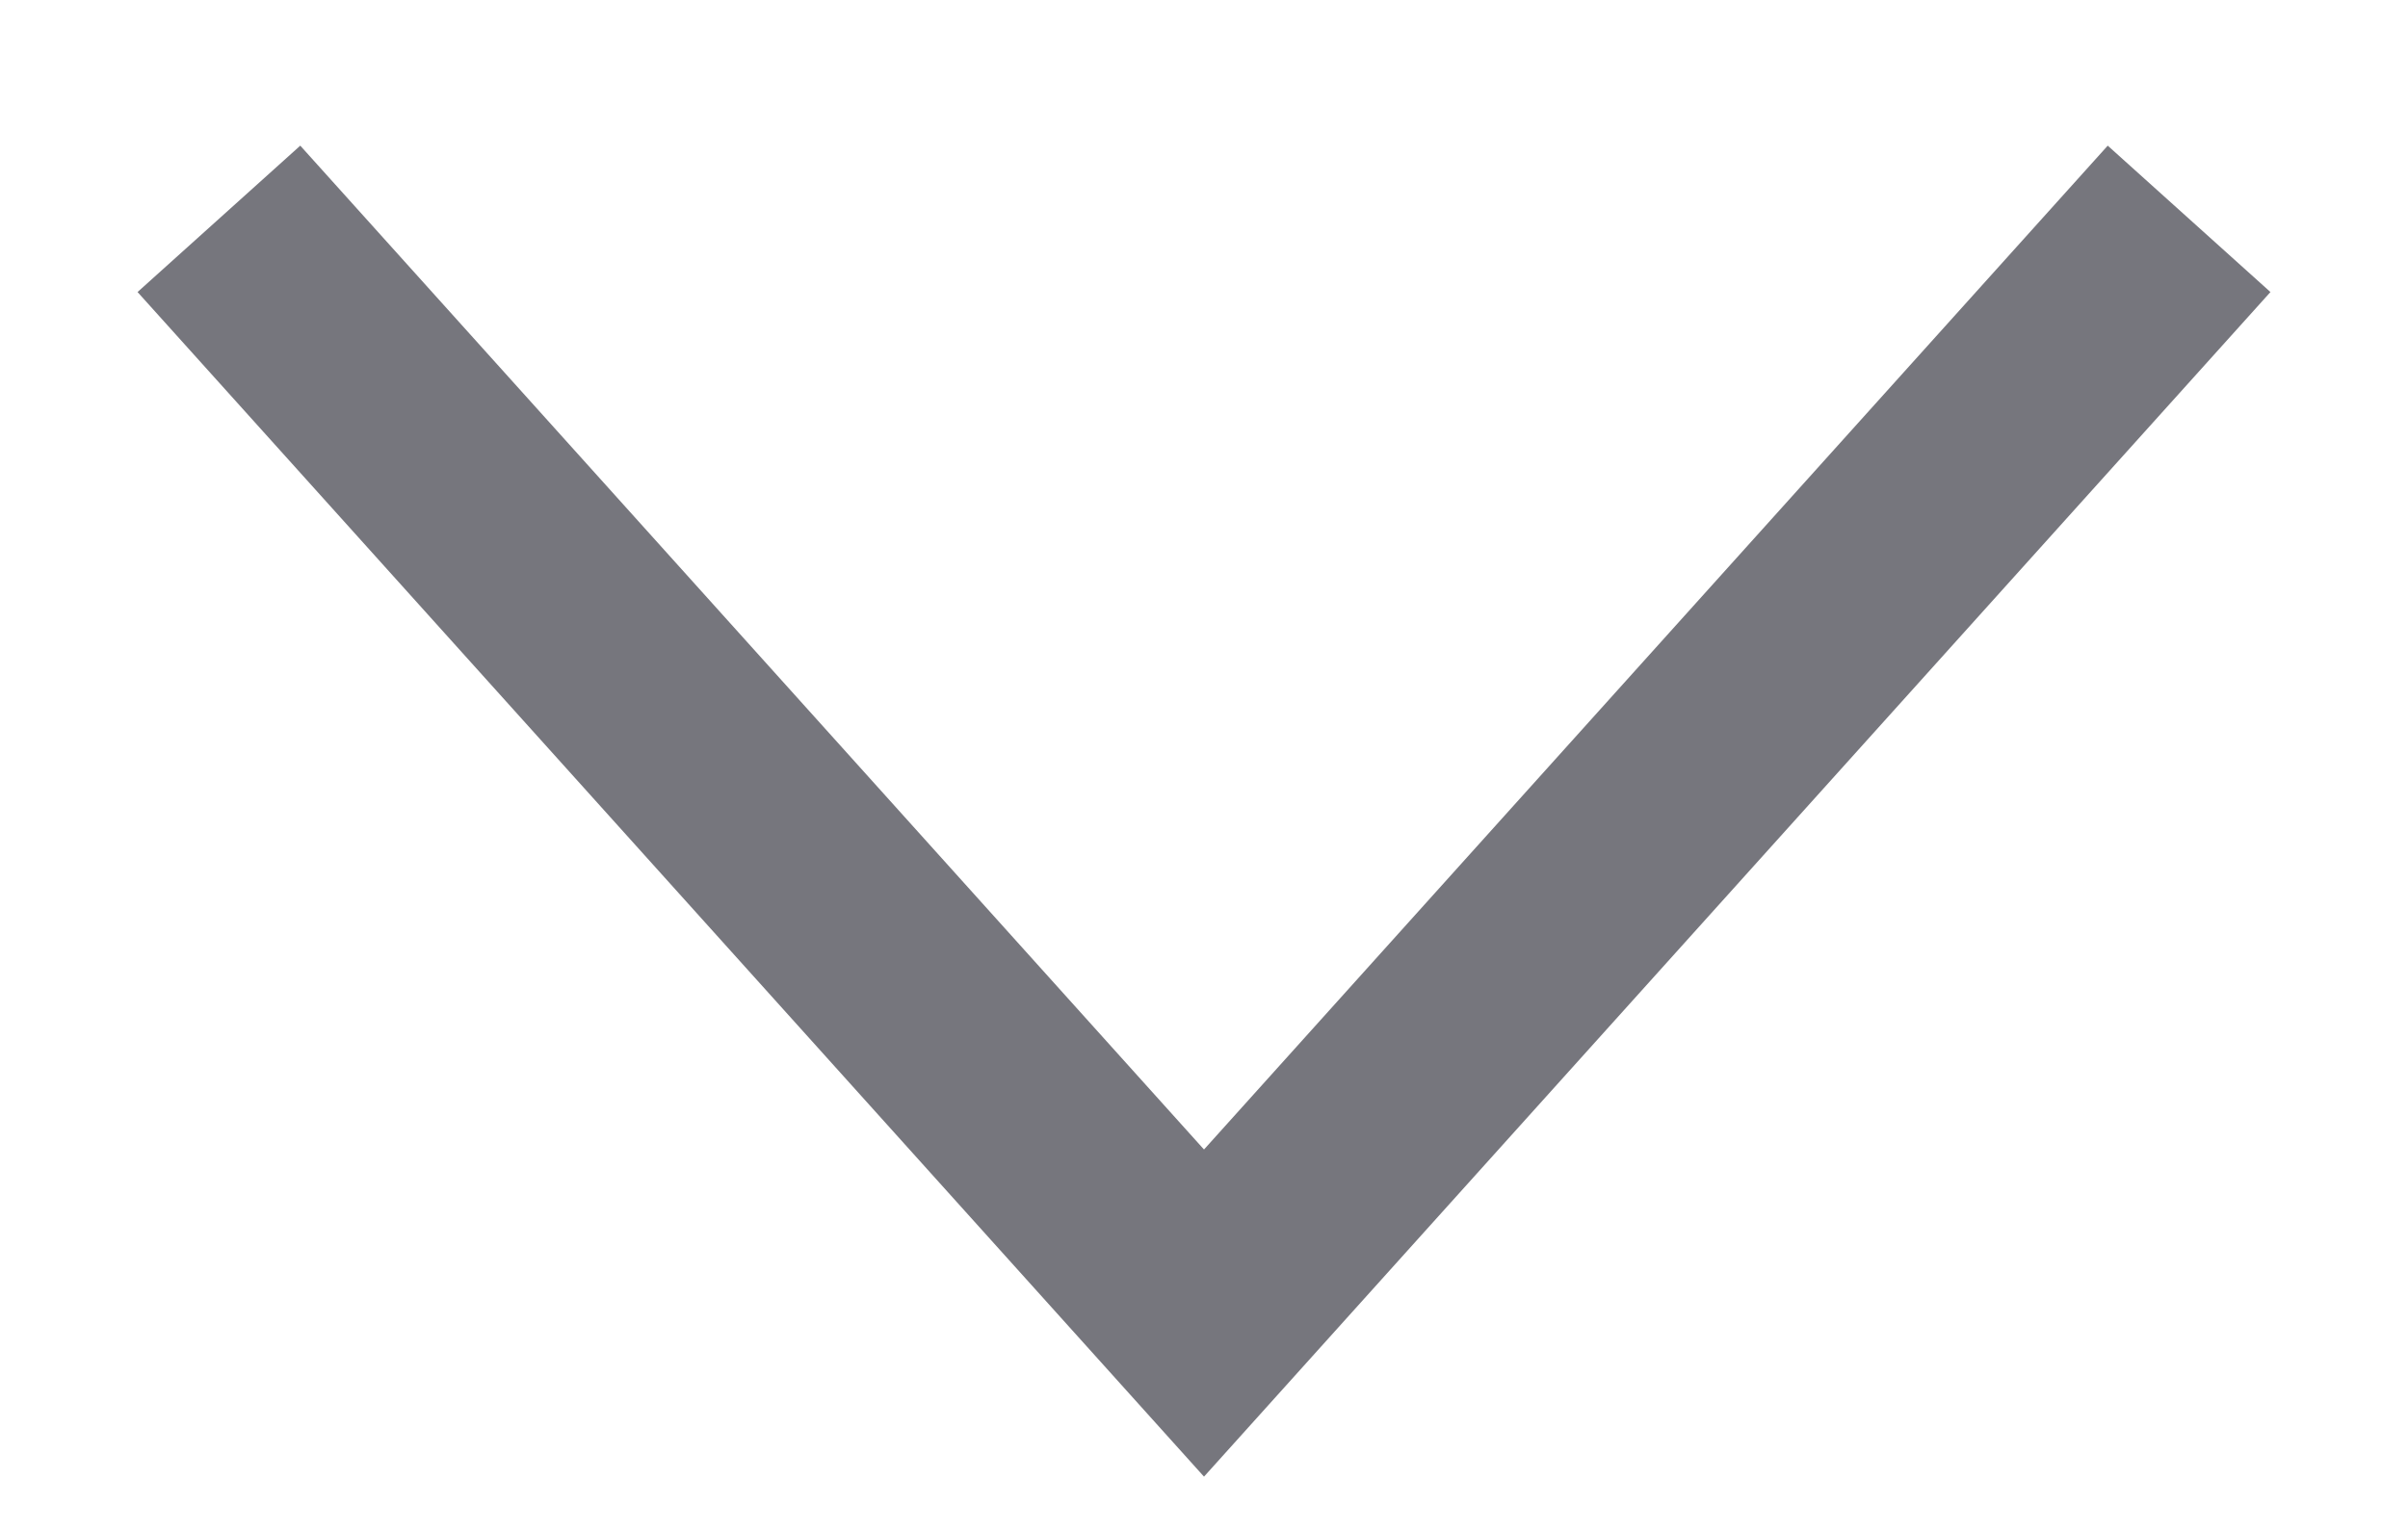
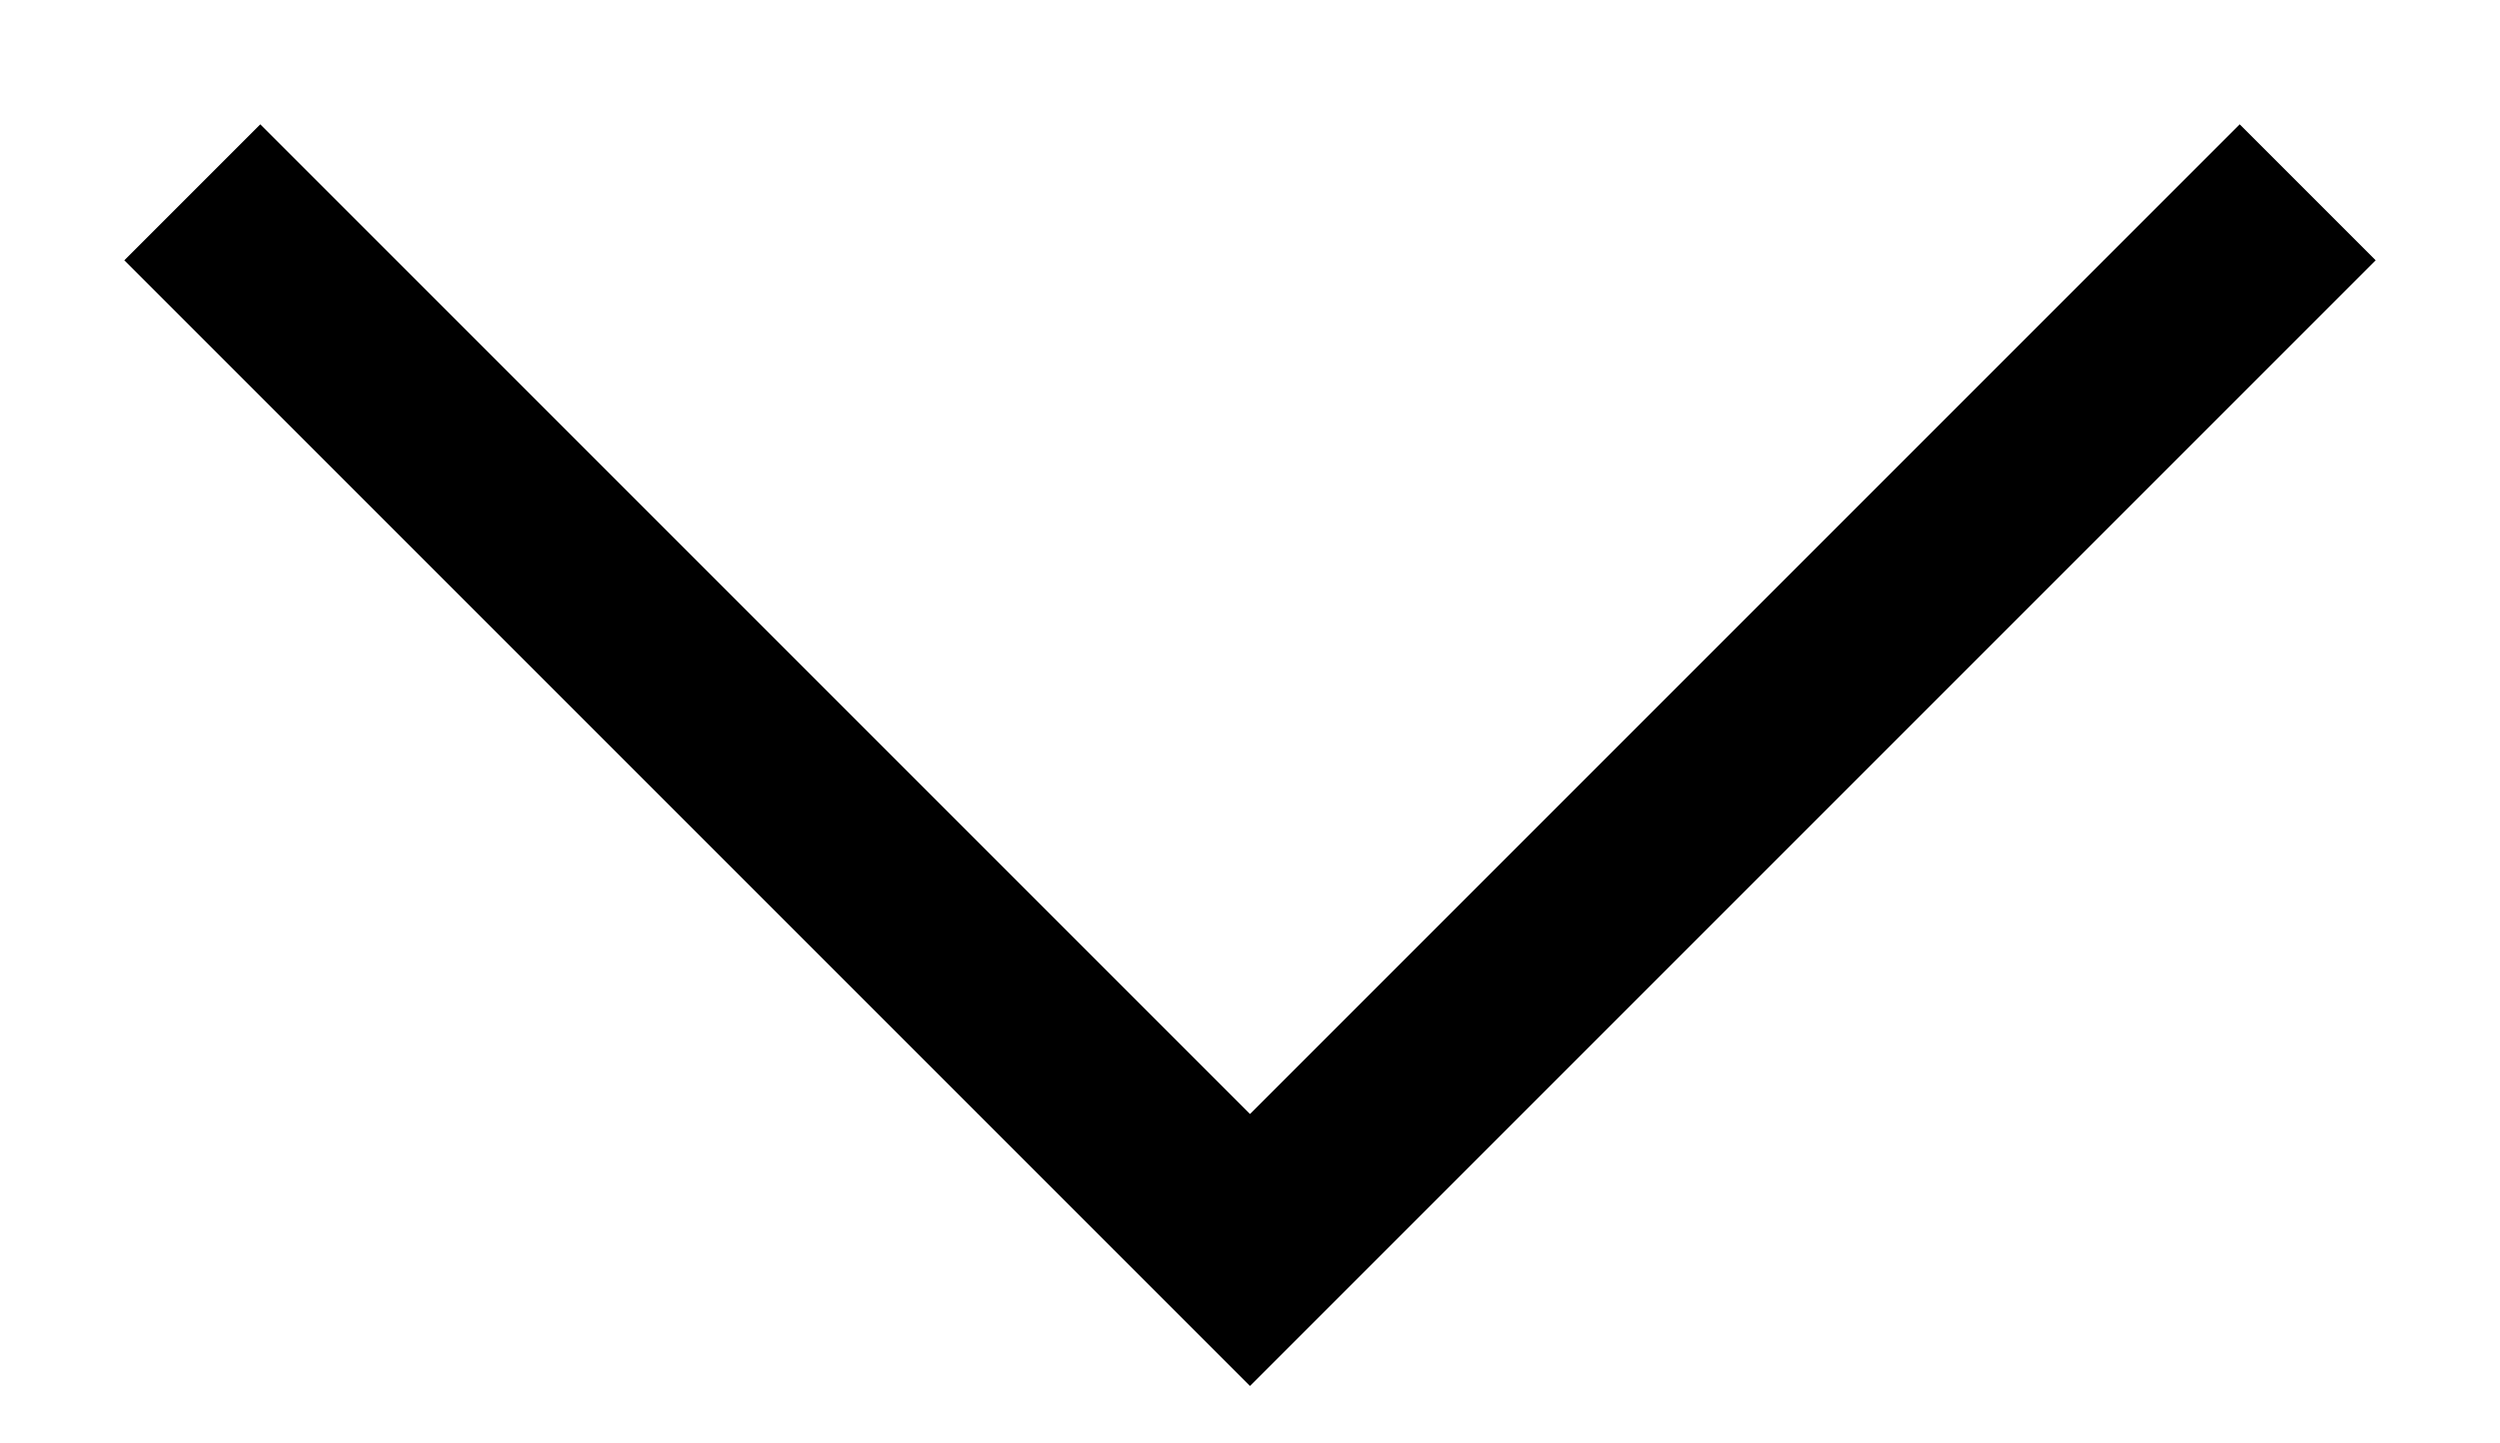
- <svg xmlns="http://www.w3.org/2000/svg" id="Untitled-Page%201" viewBox="0 0 11 7" style="background-color:#ffffff00" version="1.1" xml:space="preserve" x="0px" y="0px" width="11px" height="7px">
+ <svg xmlns="http://www.w3.org/2000/svg" id="Untitled-Page%201" viewBox="0 0 26 15" style="background-color:#ffffff00" version="1.1" xml:space="preserve" x="0px" y="0px" width="26px" height="15px">
  <g id="Layer%201">
-     <path d="M 10 1 L 5.5 6 L 1 1 " stroke="#76767d" stroke-width="1" fill="none" />
+     <path d="M 24 2 L 13 13 L 2 2 " stroke="#000000" stroke-width="2" fill="none" />
  </g>
</svg>
